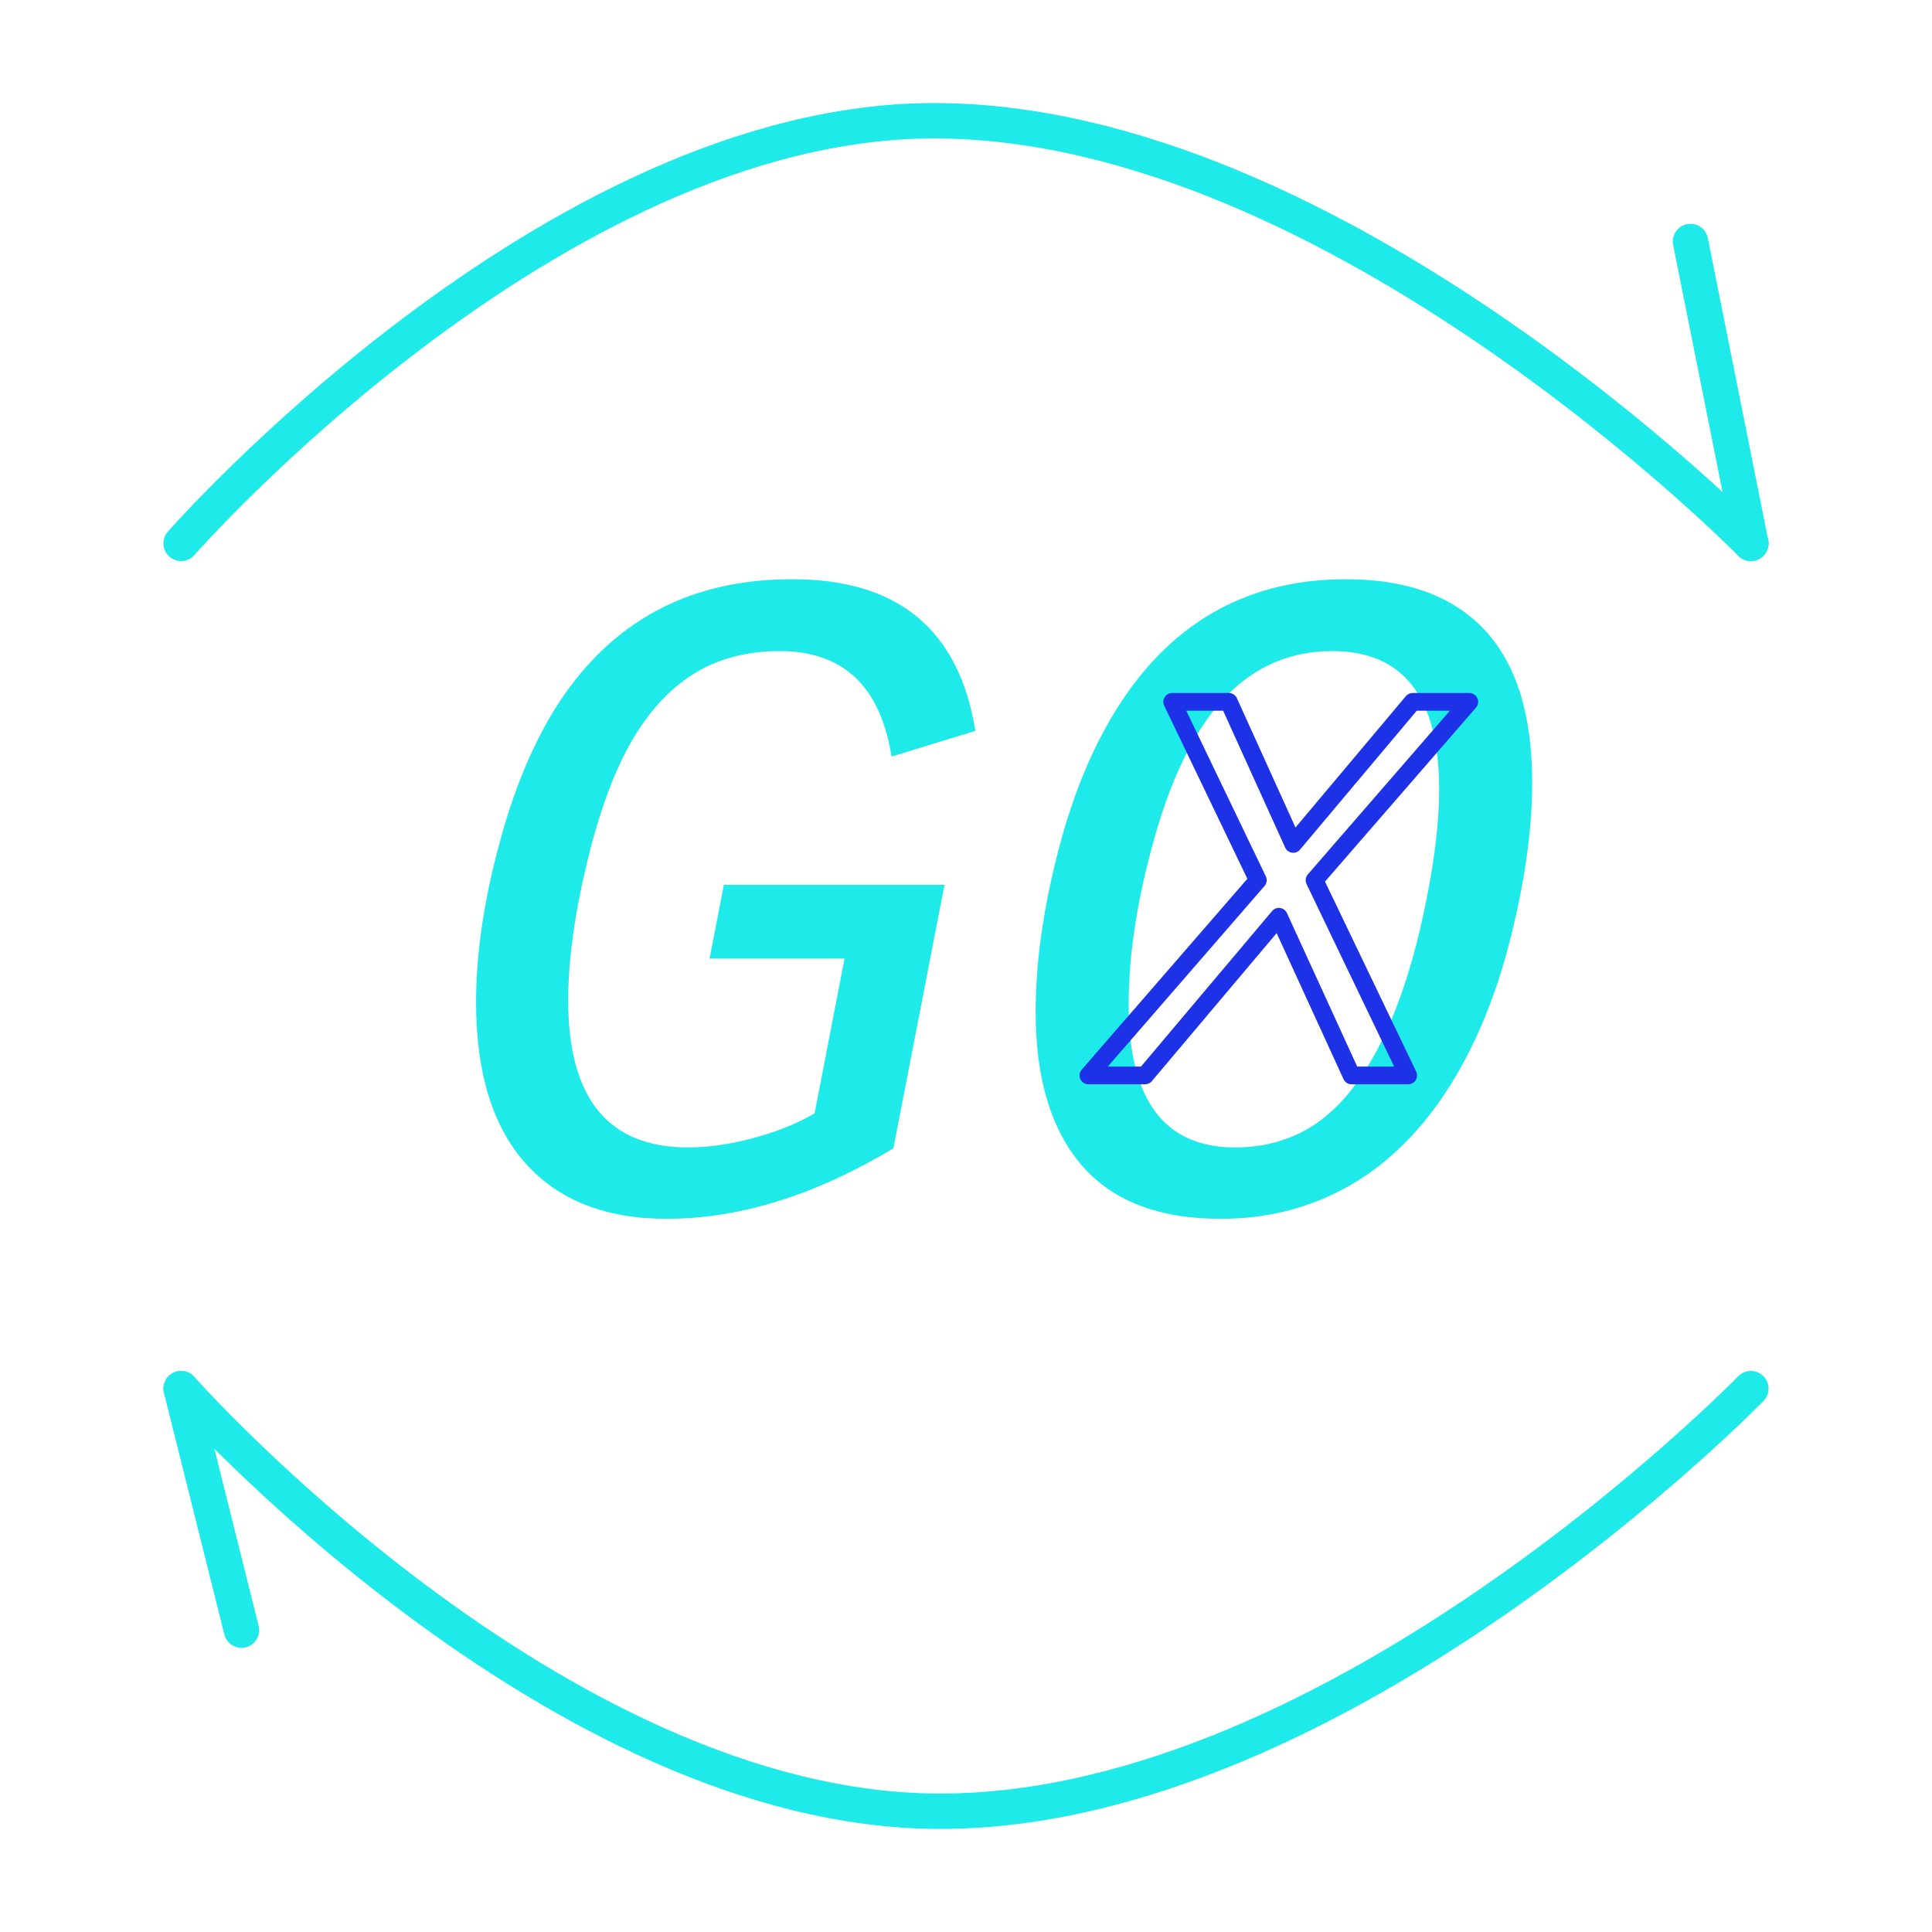
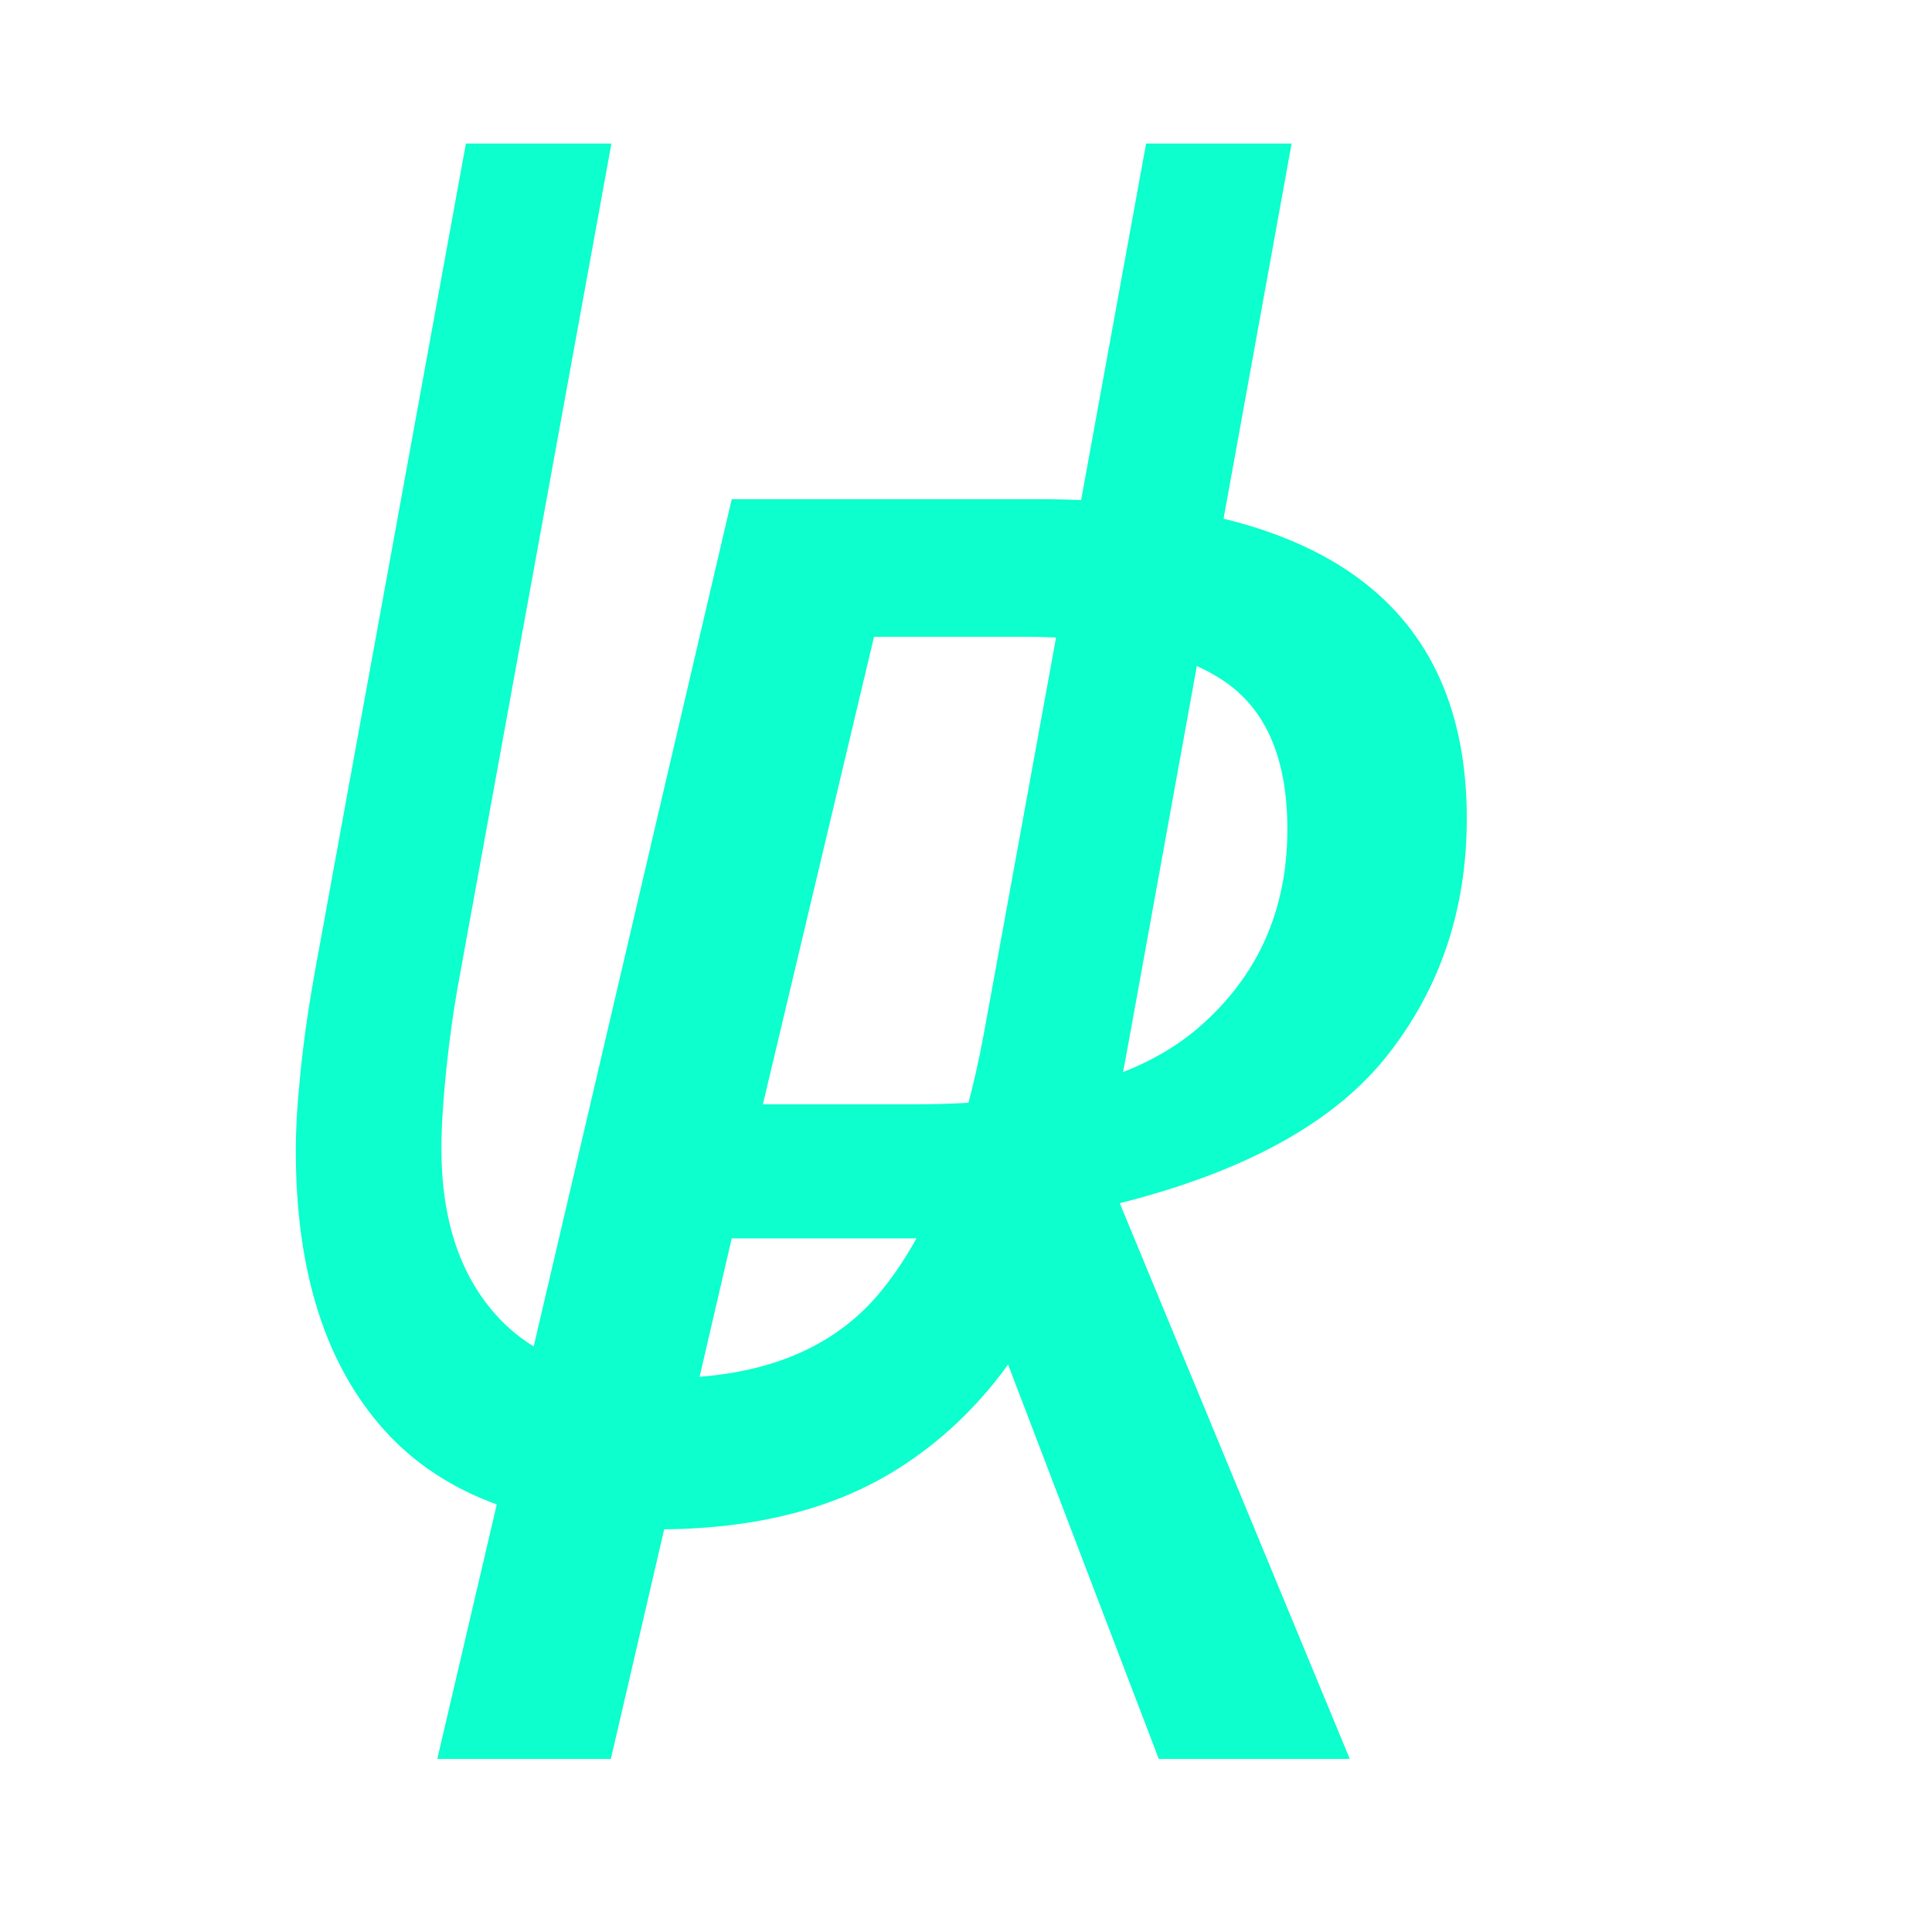
- <svg xmlns="http://www.w3.org/2000/svg" width="3.413in" height="3.413in" viewBox="0 0 1024 1024" version="1.1" id="svg1">
+ <svg xmlns="http://www.w3.org/2000/svg" width="1023.999" height="1024" viewBox="0 0 270.933 270.933" version="1.1" id="svg1">
  <defs id="defs1" />
-   <path id="DownArrowOne" fill="none" stroke="black" stroke-width="1" d="M 128.00,864.00            C 128.00,864.00 96.00,736.00 96.00,736.00" style="stroke:#1deae9;stroke-opacity:1;stroke-width:18.75;stroke-dasharray:none;stroke-linejoin:round;stroke-linecap:round" />
-   <path id="UpArrowOne" fill="none" stroke="black" stroke-width="1" d="M 896.00,128.00            C 896.00,128.00 928.00,288.00 928.00,288.00" style="stroke-width:18.75;stroke-dasharray:none;stroke-linecap:round;stroke-linejoin:round;stroke:#1deae9;stroke-opacity:1" />
-   <path id="SemiArrowDown" fill="none" stroke="black" stroke-width="1" d="M 96.00,736.00            C 96.00,736.00 294.21,960.00 498.28,960.00              710.06,960.00 928.00,736.00 928.00,736.00" style="stroke-linejoin:round;stroke-linecap:round;stroke-width:18.75;stroke-dasharray:none;stroke:#1deae9;stroke-opacity:1" />
-   <path id="SemiArrowUp" fill="none" stroke="black" stroke-width="1" d="M 96.00,288.00            C 96.00,288.00 292.25,64.00 495.11,64.00              708.01,64.00 928.00,288.00 928.00,288.00M 800.00,288.00" style="stroke:#1deae9;stroke-opacity:1;stroke-width:18.75;stroke-dasharray:none;stroke-linejoin:round;stroke-linecap:round" />
-   <path id="Path" fill="none" stroke="black" stroke-width="1" d="M 353.39,646.00            C 321.00,646.00 296.06,636.20 278.56,616.61              261.07,597.02 252.33,568.52 252.33,531.12              252.33,504.95 256.64,476.21 265.27,444.92              273.89,413.62 285.28,387.89 299.44,367.73              313.60,347.57 330.69,332.41 350.70,322.25              370.72,312.09 393.84,307.00 420.05,307.00              476.04,307.00 508.34,333.80 516.97,387.39              516.97,387.39 472.53,401.00 472.53,401.00              466.68,363.73 446.90,345.09 413.20,345.09              395.80,345.09 380.62,349.12 367.67,357.17              354.73,365.21 343.62,377.36 334.34,393.61              325.07,409.86 317.22,431.52 310.80,458.58              304.37,485.64 301.16,509.50 301.16,530.14              301.16,582.15 322.31,608.16 364.62,608.16              375.70,608.16 387.46,606.45 399.91,603.03              412.35,599.62 422.97,595.30 431.77,590.09              431.77,590.09 447.64,508.06 447.64,508.06              447.64,508.06 376.09,508.06 376.09,508.06              376.09,508.06 383.67,469.00 383.67,469.00              383.67,469.00 500.61,469.00 500.61,469.00              500.61,469.00 473.52,608.64 473.52,608.64              432.00,633.55 391.96,646.00 353.39,646.00 Z            M 647.05,646.00            C 614.17,646.00 589.59,636.53 573.31,617.59              557.04,598.65 548.91,571.53 548.91,536.25              548.91,510.24 552.93,481.71 560.98,450.66              569.05,419.59 580.20,393.29 594.44,371.75              608.68,350.21 625.72,334.03 645.58,323.22              665.44,312.41 688.07,307.00 713.45,307.00              745.68,307.00 770.18,315.98 786.94,333.95              803.71,351.92 812.09,378.87 812.09,414.80              812.09,440.00 808.10,468.12 800.12,499.19              792.14,530.24 780.83,556.87 766.19,579.06              751.54,601.25 734.12,617.95 713.94,629.17              693.76,640.39 671.46,646.00 647.05,646.00 Z            M 762.77,418.48            C 762.77,369.56 743.88,345.09 706.12,345.09              683.99,345.09 665.15,353.18 649.61,369.36              634.07,385.53 621.61,410.03 612.25,442.86              602.89,475.70 598.22,505.52 598.22,532.33              598.22,582.88 617.02,608.16 654.61,608.16              670.89,608.16 685.21,603.93 697.58,595.48              709.95,587.03 720.90,573.70 730.42,555.50              739.94,537.29 747.71,514.74 753.73,487.84              759.75,460.94 762.77,437.82 762.77,418.48 Z" style="stroke-linejoin:round;stroke-linecap:round;stroke-width:18.75;stroke-dasharray:none;stroke:#1deae9;stroke-opacity:0;fill:#1deae9;fill-opacity:1" />
-   <path id="X" fill="none" stroke="black" stroke-width="1" d="M 685.44,447.30            C 685.44,447.30 748.72,372.00 748.72,372.00              748.72,372.00 778.75,372.00 778.75,372.00              778.75,372.00 696.72,466.52 696.72,466.52              696.72,466.52 746.38,570.00 746.38,570.00              746.38,570.00 716.34,570.00 716.34,570.00              716.34,570.00 677.83,485.89 677.83,485.89              677.83,485.89 606.92,570.00 606.92,570.00              606.92,570.00 576.89,570.00 576.89,570.00              576.89,570.00 666.69,466.52 666.69,466.52              666.69,466.52 621.28,372.00 621.28,372.00              621.28,372.00 651.31,372.00 651.31,372.00              651.31,372.00 685.44,447.30 685.44,447.30 Z" style="fill:none;fill-opacity:1;stroke:#1d31e7;stroke-opacity:1;stroke-width:9.375;stroke-dasharray:none;stroke-linecap:round;paint-order:normal;stroke-linejoin:round" />
+   <g id="layer1">
+     <rect style="fill:#0c00cc;fill-opacity:0;stroke:#e0528a;stroke-width:0;paint-order:stroke markers fill" id="rect1" width="270.933" height="270.933" x="-1.8617415e-08" y="0" />
+     <text xml:space="preserve" style="font-style:oblique;font-variant:normal;font-weight:normal;font-stretch:normal;font-size:248.096px;font-family:'Hi.';-inkscape-font-specification:'Hi., Oblique';font-variant-ligatures:normal;font-variant-caps:normal;font-variant-numeric:normal;font-variant-east-asian:normal;writing-mode:lr-tb;direction:ltr;fill:#0cffcc;fill-opacity:1;stroke:#e0528a;stroke-width:0;stroke-opacity:0;paint-order:stroke markers fill" x="25.287" y="195.743" id="text1" transform="scale(0.9242617,1.081945)">
+       <tspan id="tspan1" style="font-style:oblique;font-variant:normal;font-weight:normal;font-stretch:normal;font-size:248.096px;font-family:'Hi.';-inkscape-font-specification:'Hi., Oblique';font-variant-ligatures:normal;font-variant-caps:normal;font-variant-numeric:normal;font-variant-east-asian:normal;fill:#0cffcc;fill-opacity:1;stroke-width:0" x="25.287" y="195.743">U</tspan>
+     </text>
+     <text xml:space="preserve" style="font-style:oblique;font-variant:normal;font-weight:normal;font-stretch:normal;font-size:260.095px;font-family:'Hi.';-inkscape-font-specification:'Hi., Oblique';font-variant-ligatures:normal;font-variant-caps:normal;font-variant-numeric:normal;font-variant-east-asian:normal;writing-mode:lr-tb;direction:ltr;fill:#0cffcc;fill-opacity:1;stroke:#e0528a;stroke-width:0;stroke-opacity:0;paint-order:stroke markers fill" x="47.681" y="259.287" id="text2" transform="scale(1.051186,0.9513067)">
+       <tspan id="tspan2" style="stroke-width:0" x="47.681" y="259.287">R</tspan>
+     </text>
+   </g>
</svg>
